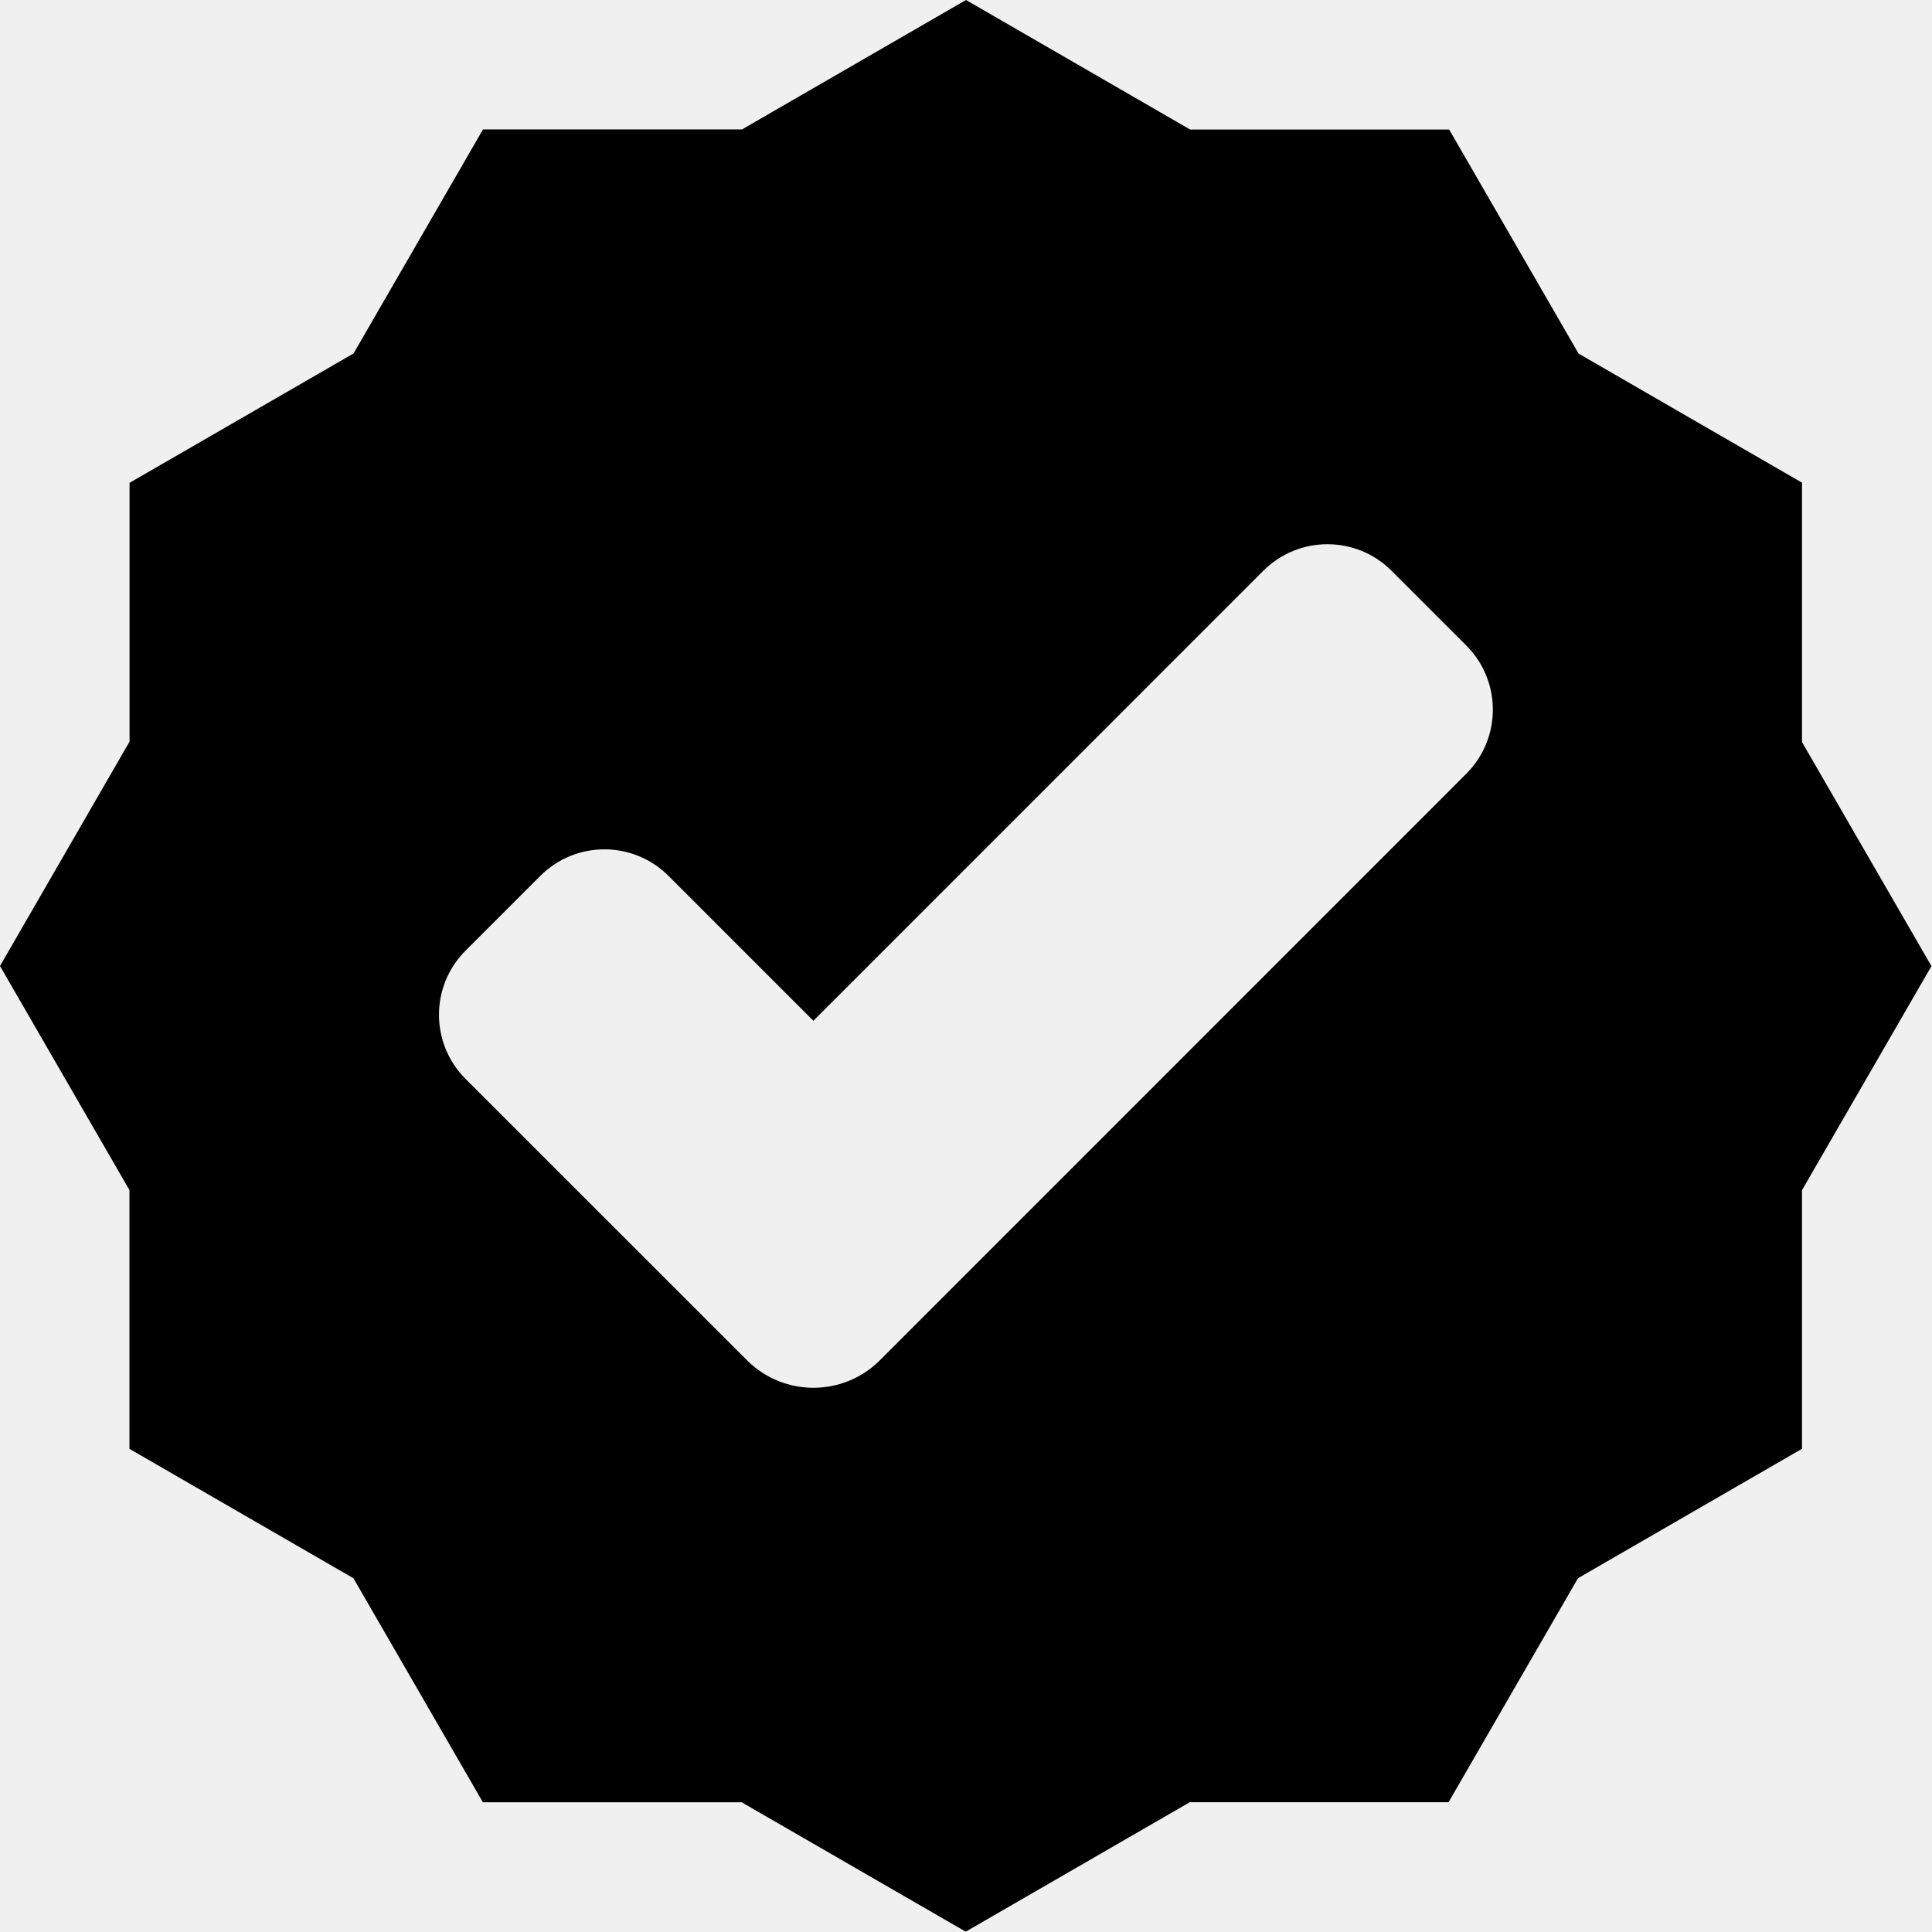
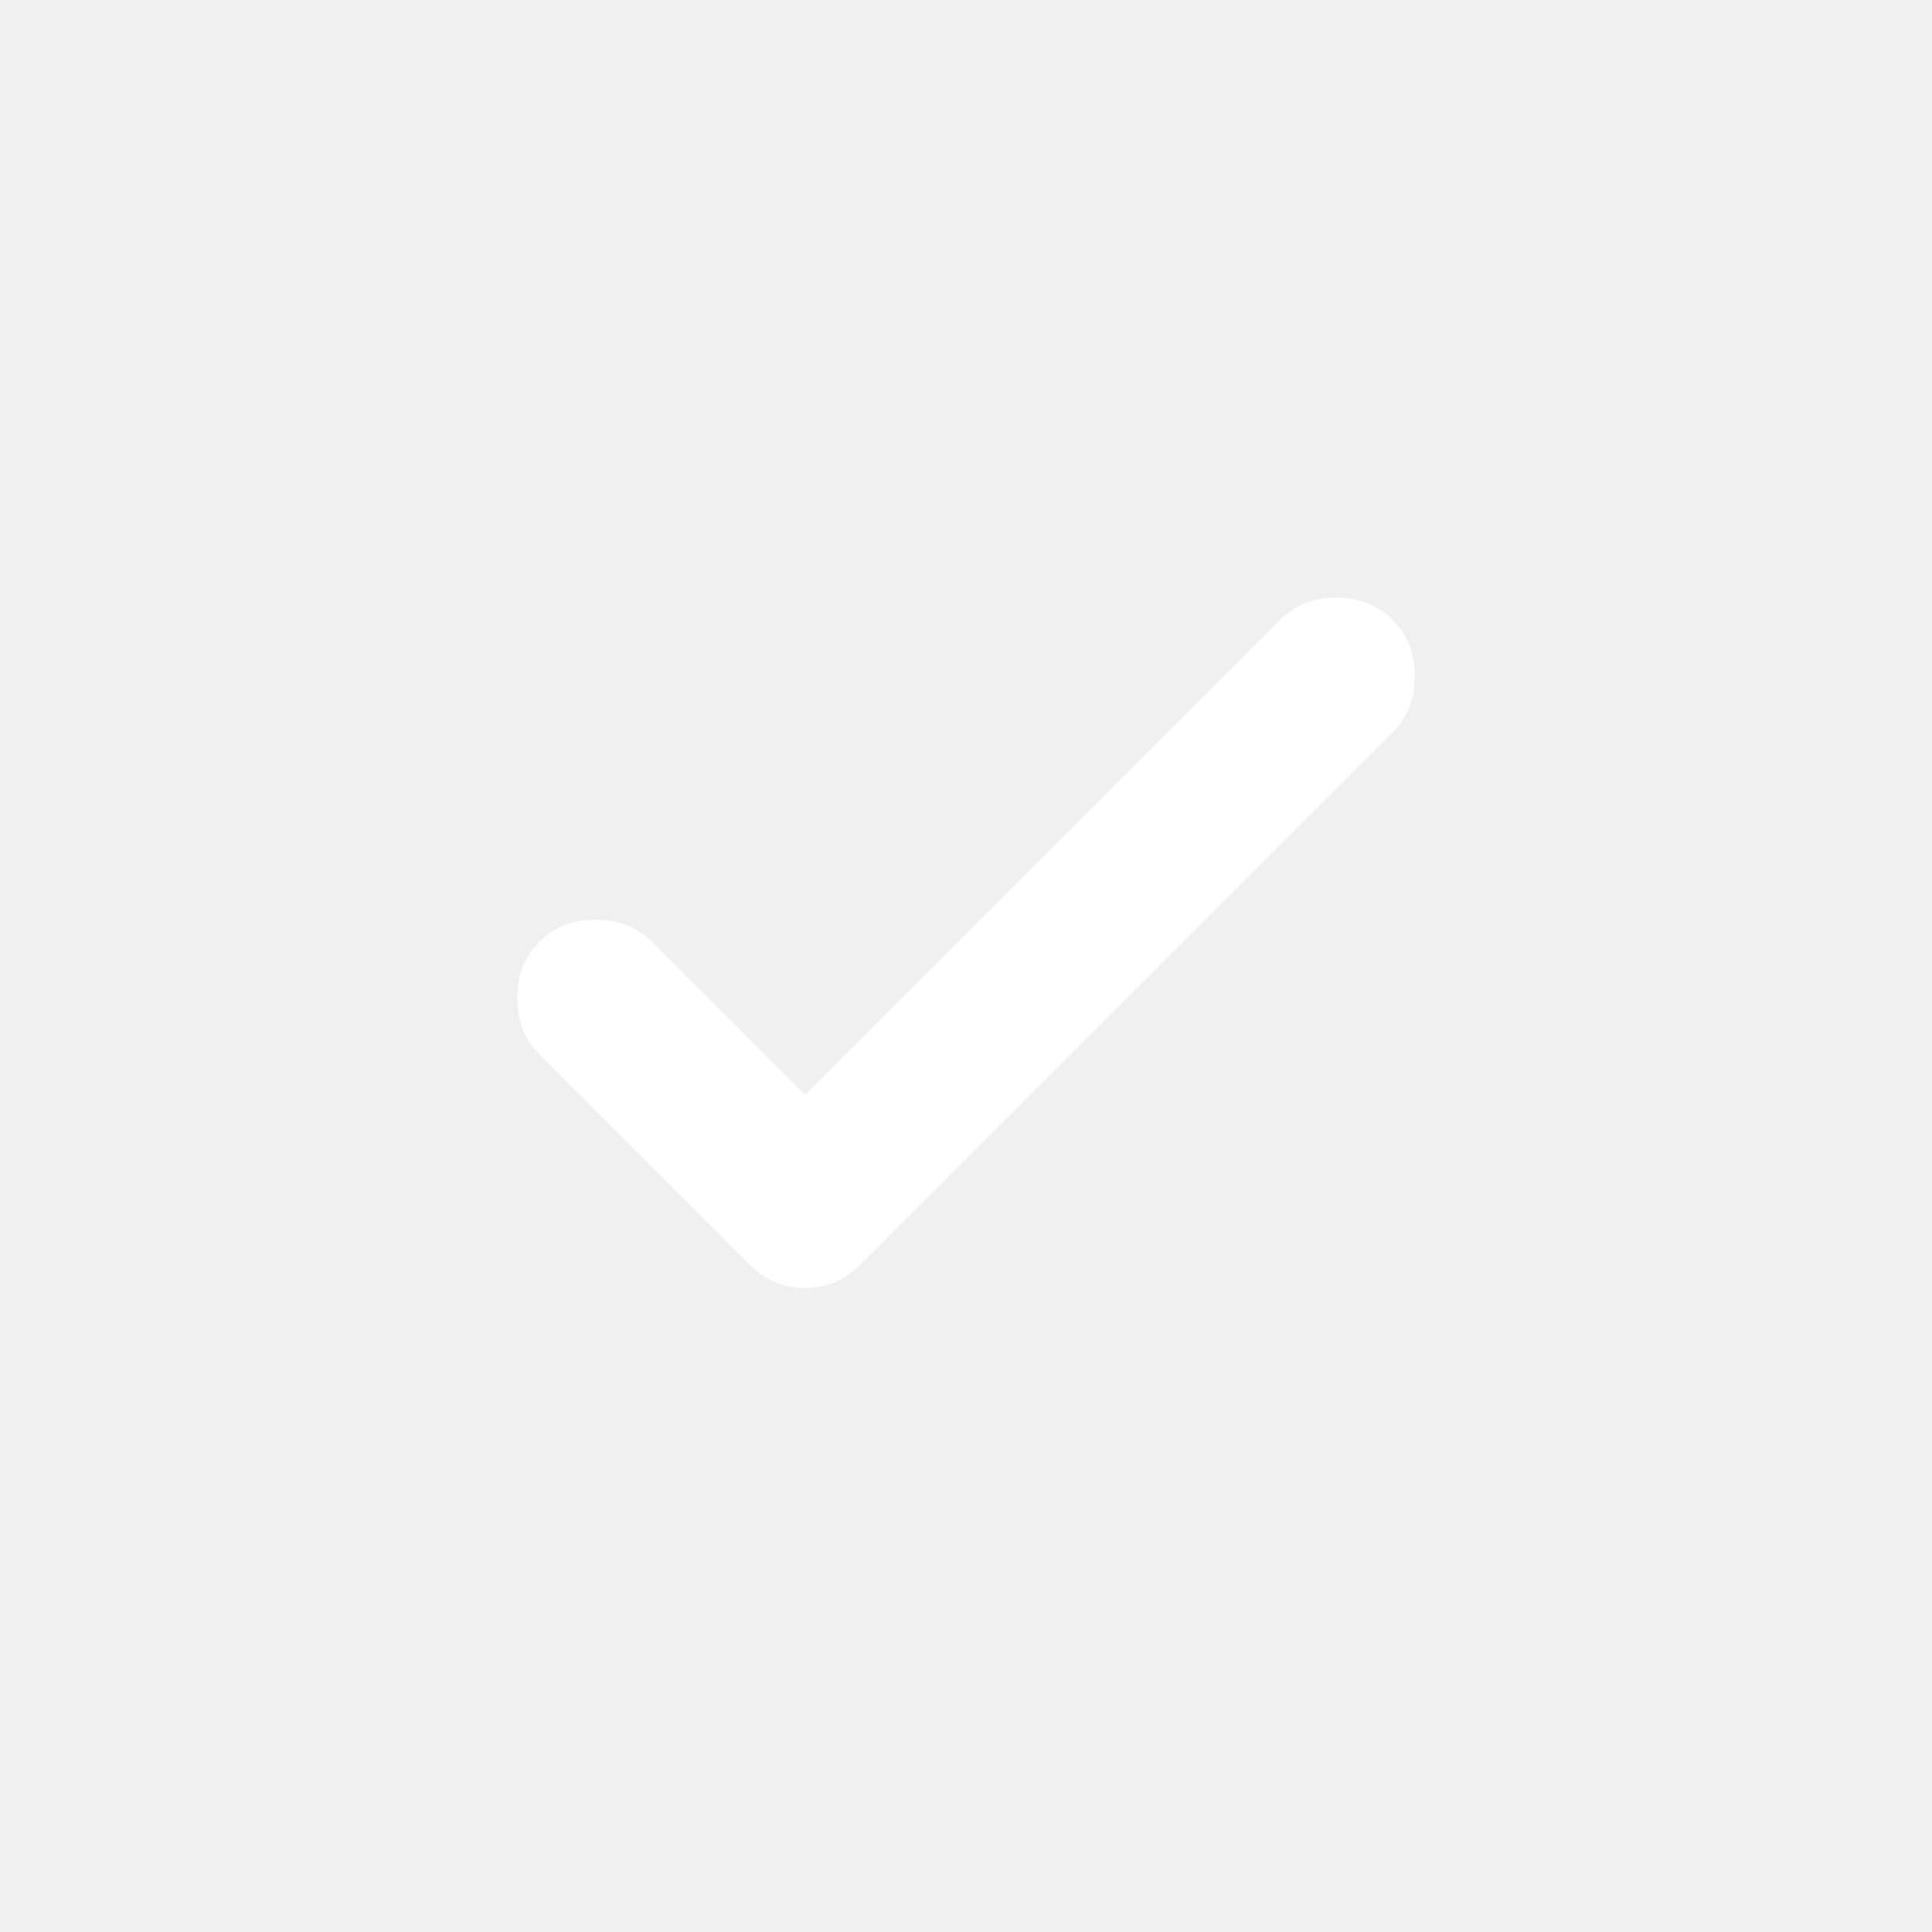
- <svg xmlns="http://www.w3.org/2000/svg" viewBox="0 0 344.96 344.96" width="27" height="27">
-   <defs>
-     <style />
-   </defs>
-   <g id="Слой_2" data-name="Слой 2">
-     <g id="Capa_1" data-name="Capa 1">
-       <path class="cls-1" d="M321.85,86.24l-40-23.11-23.1-40H212.5L172.48,0l-40,23.11H86.24l-23.11,40-40,23.1v46.21L0,172.48l23.11,40v46.21l40,23.11,23.11,40h46.21l40,23.1,40-23.11h46.21l23.11-40,40-23.11V212.5l23.11-40-23.11-40V86.24ZM156.91,243.07a16.79,16.79,0,0,1-23.34,0L83.12,192.63a16.19,16.19,0,0,1,0-22.89l13.35-13.35a16.19,16.19,0,0,1,22.89,0l25.87,25.87,80.34-80.35a16.19,16.19,0,0,1,22.89,0l13.35,13.35a16.19,16.19,0,0,1,0,22.89Z" />
-     </g>
-   </g>
+ <svg xmlns="http://www.w3.org/2000/svg" width="24" height="24" viewBox="0 0 24 24" fill="none">
+   <path d="M10 13.6L15.9 7.7C16.083 7.517 16.317 7.425 16.6 7.425C16.883 7.425 17.117 7.517 17.3 7.7C17.483 7.883 17.575 8.117 17.575 8.4C17.575 8.683 17.483 8.917 17.3 9.1L10.7 15.7C10.5 15.9 10.267 16 10 16C9.733 16 9.5 15.9 9.3 15.7L6.7 13.1C6.517 12.917 6.425 12.683 6.425 12.4C6.425 12.117 6.517 11.883 6.7 11.7C6.883 11.517 7.117 11.425 7.4 11.425C7.683 11.425 7.917 11.517 8.1 11.7L10 13.6Z" fill="white" />
</svg>
